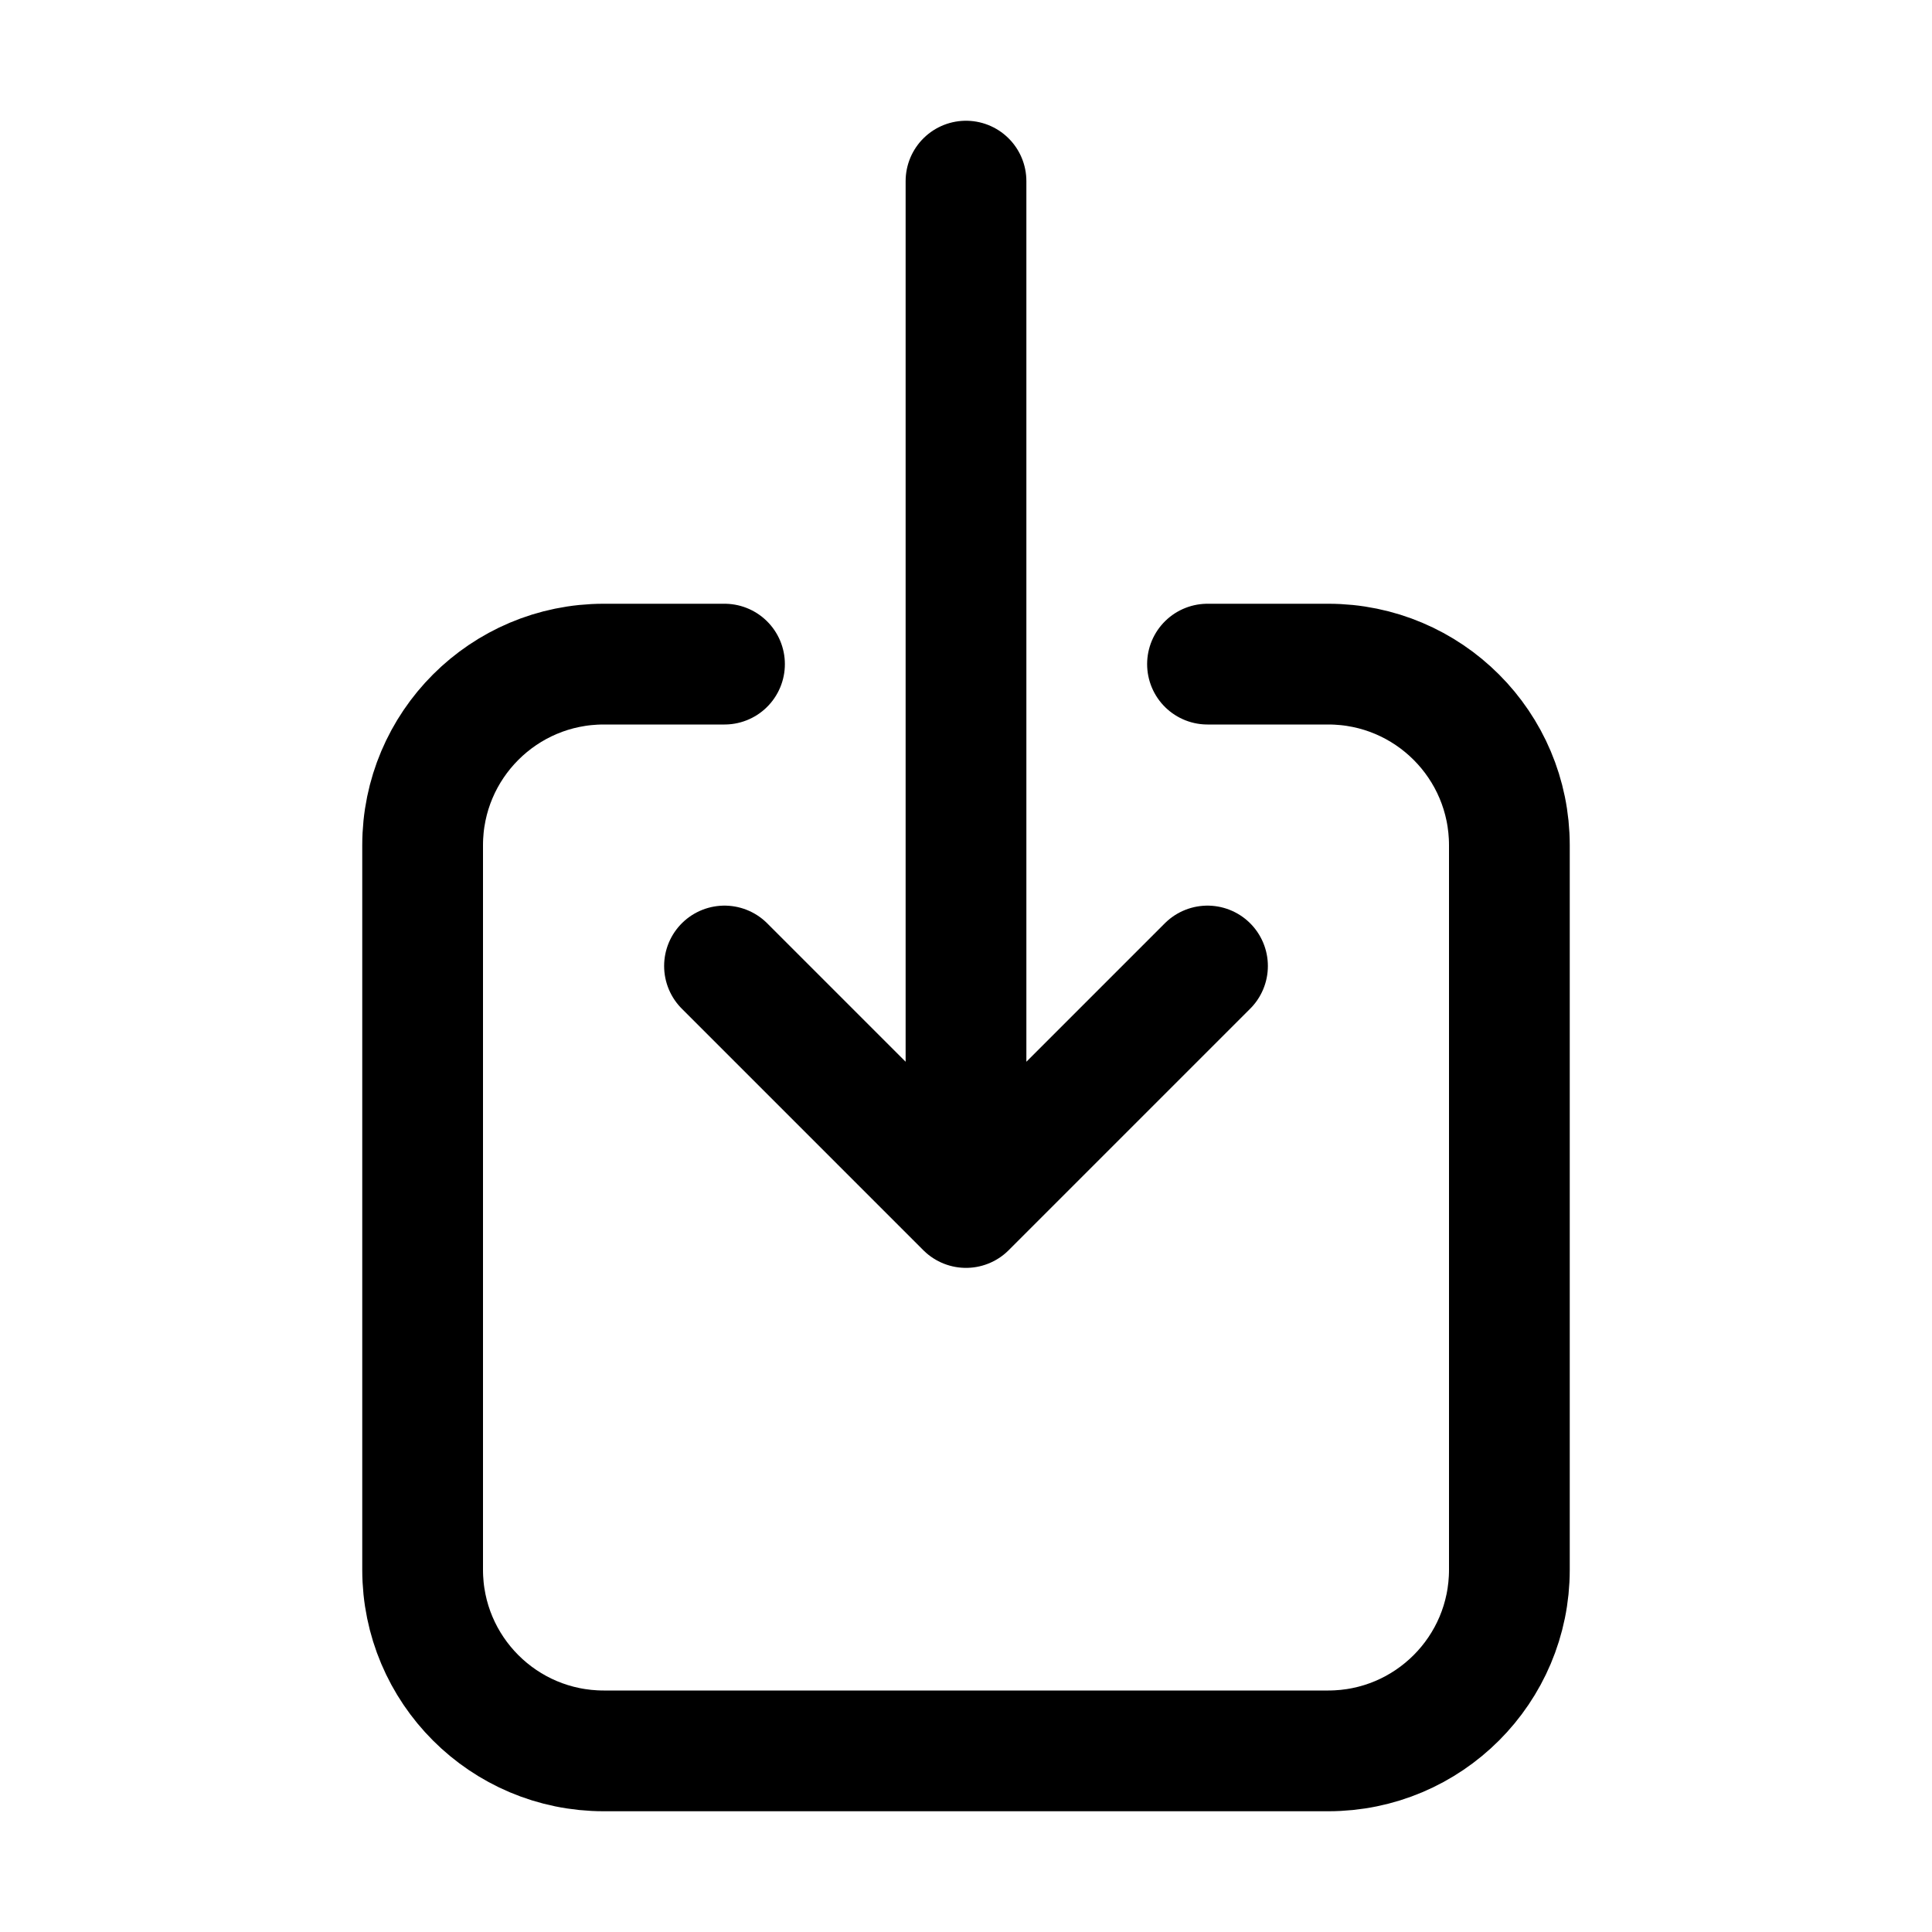
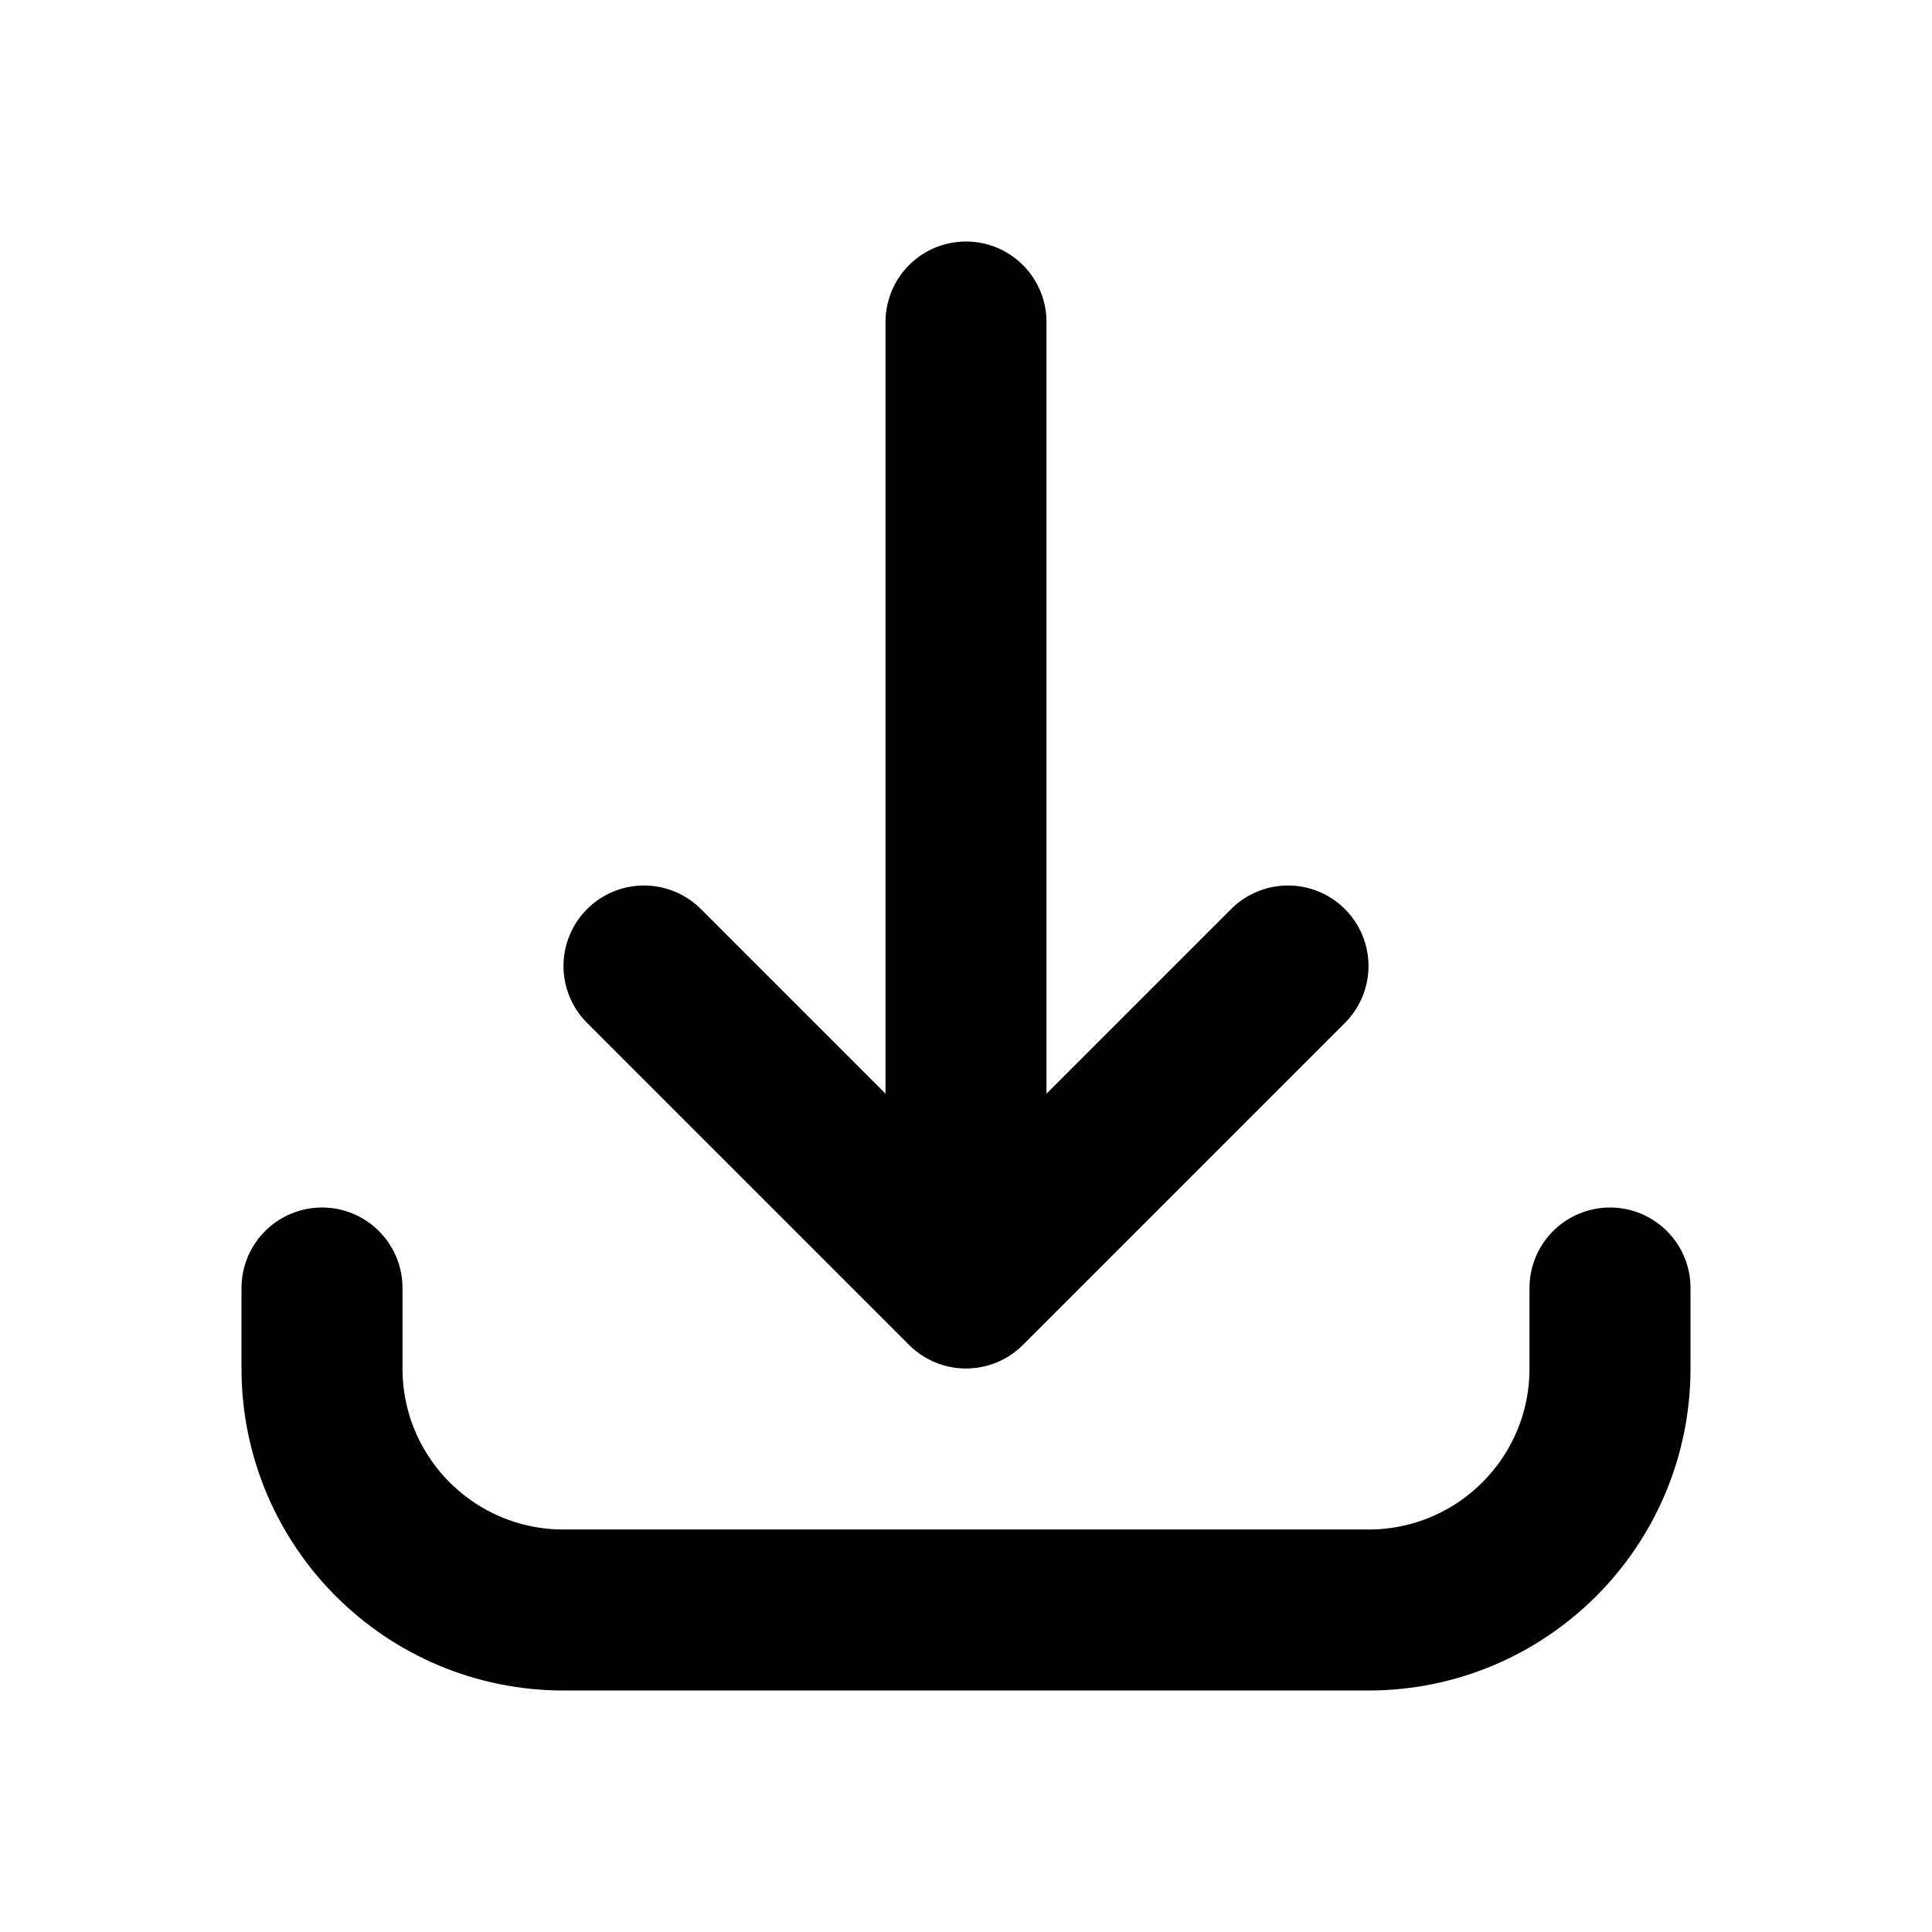
- <svg xmlns="http://www.w3.org/2000/svg" fill="none" viewBox="0 0 24 24" stroke-width="1.5" stroke="currentColor">
-   <path stroke-linecap="round" stroke-linejoin="round" d="M9 8.25H7.5a2.25 2.25 0 0 0-2.25 2.25v9a2.25 2.25 0 0 0 2.25 2.25h9a2.25 2.25 0 0 0 2.25-2.25v-9a2.25 2.25 0 0 0-2.25-2.25H15M9 12l3 3m0 0 3-3m-3 3V2.25" />
+ <svg xmlns="http://www.w3.org/2000/svg" fill="none" viewBox="0 0 24 24" stroke="currentColor" stroke-width="2">
+   <path stroke-linecap="round" stroke-linejoin="round" d="M4 16v1a3 3 0 003 3h10a3 3 0 003-3v-1m-4-4l-4 4m0 0l-4-4m4 4V4" />
</svg>
